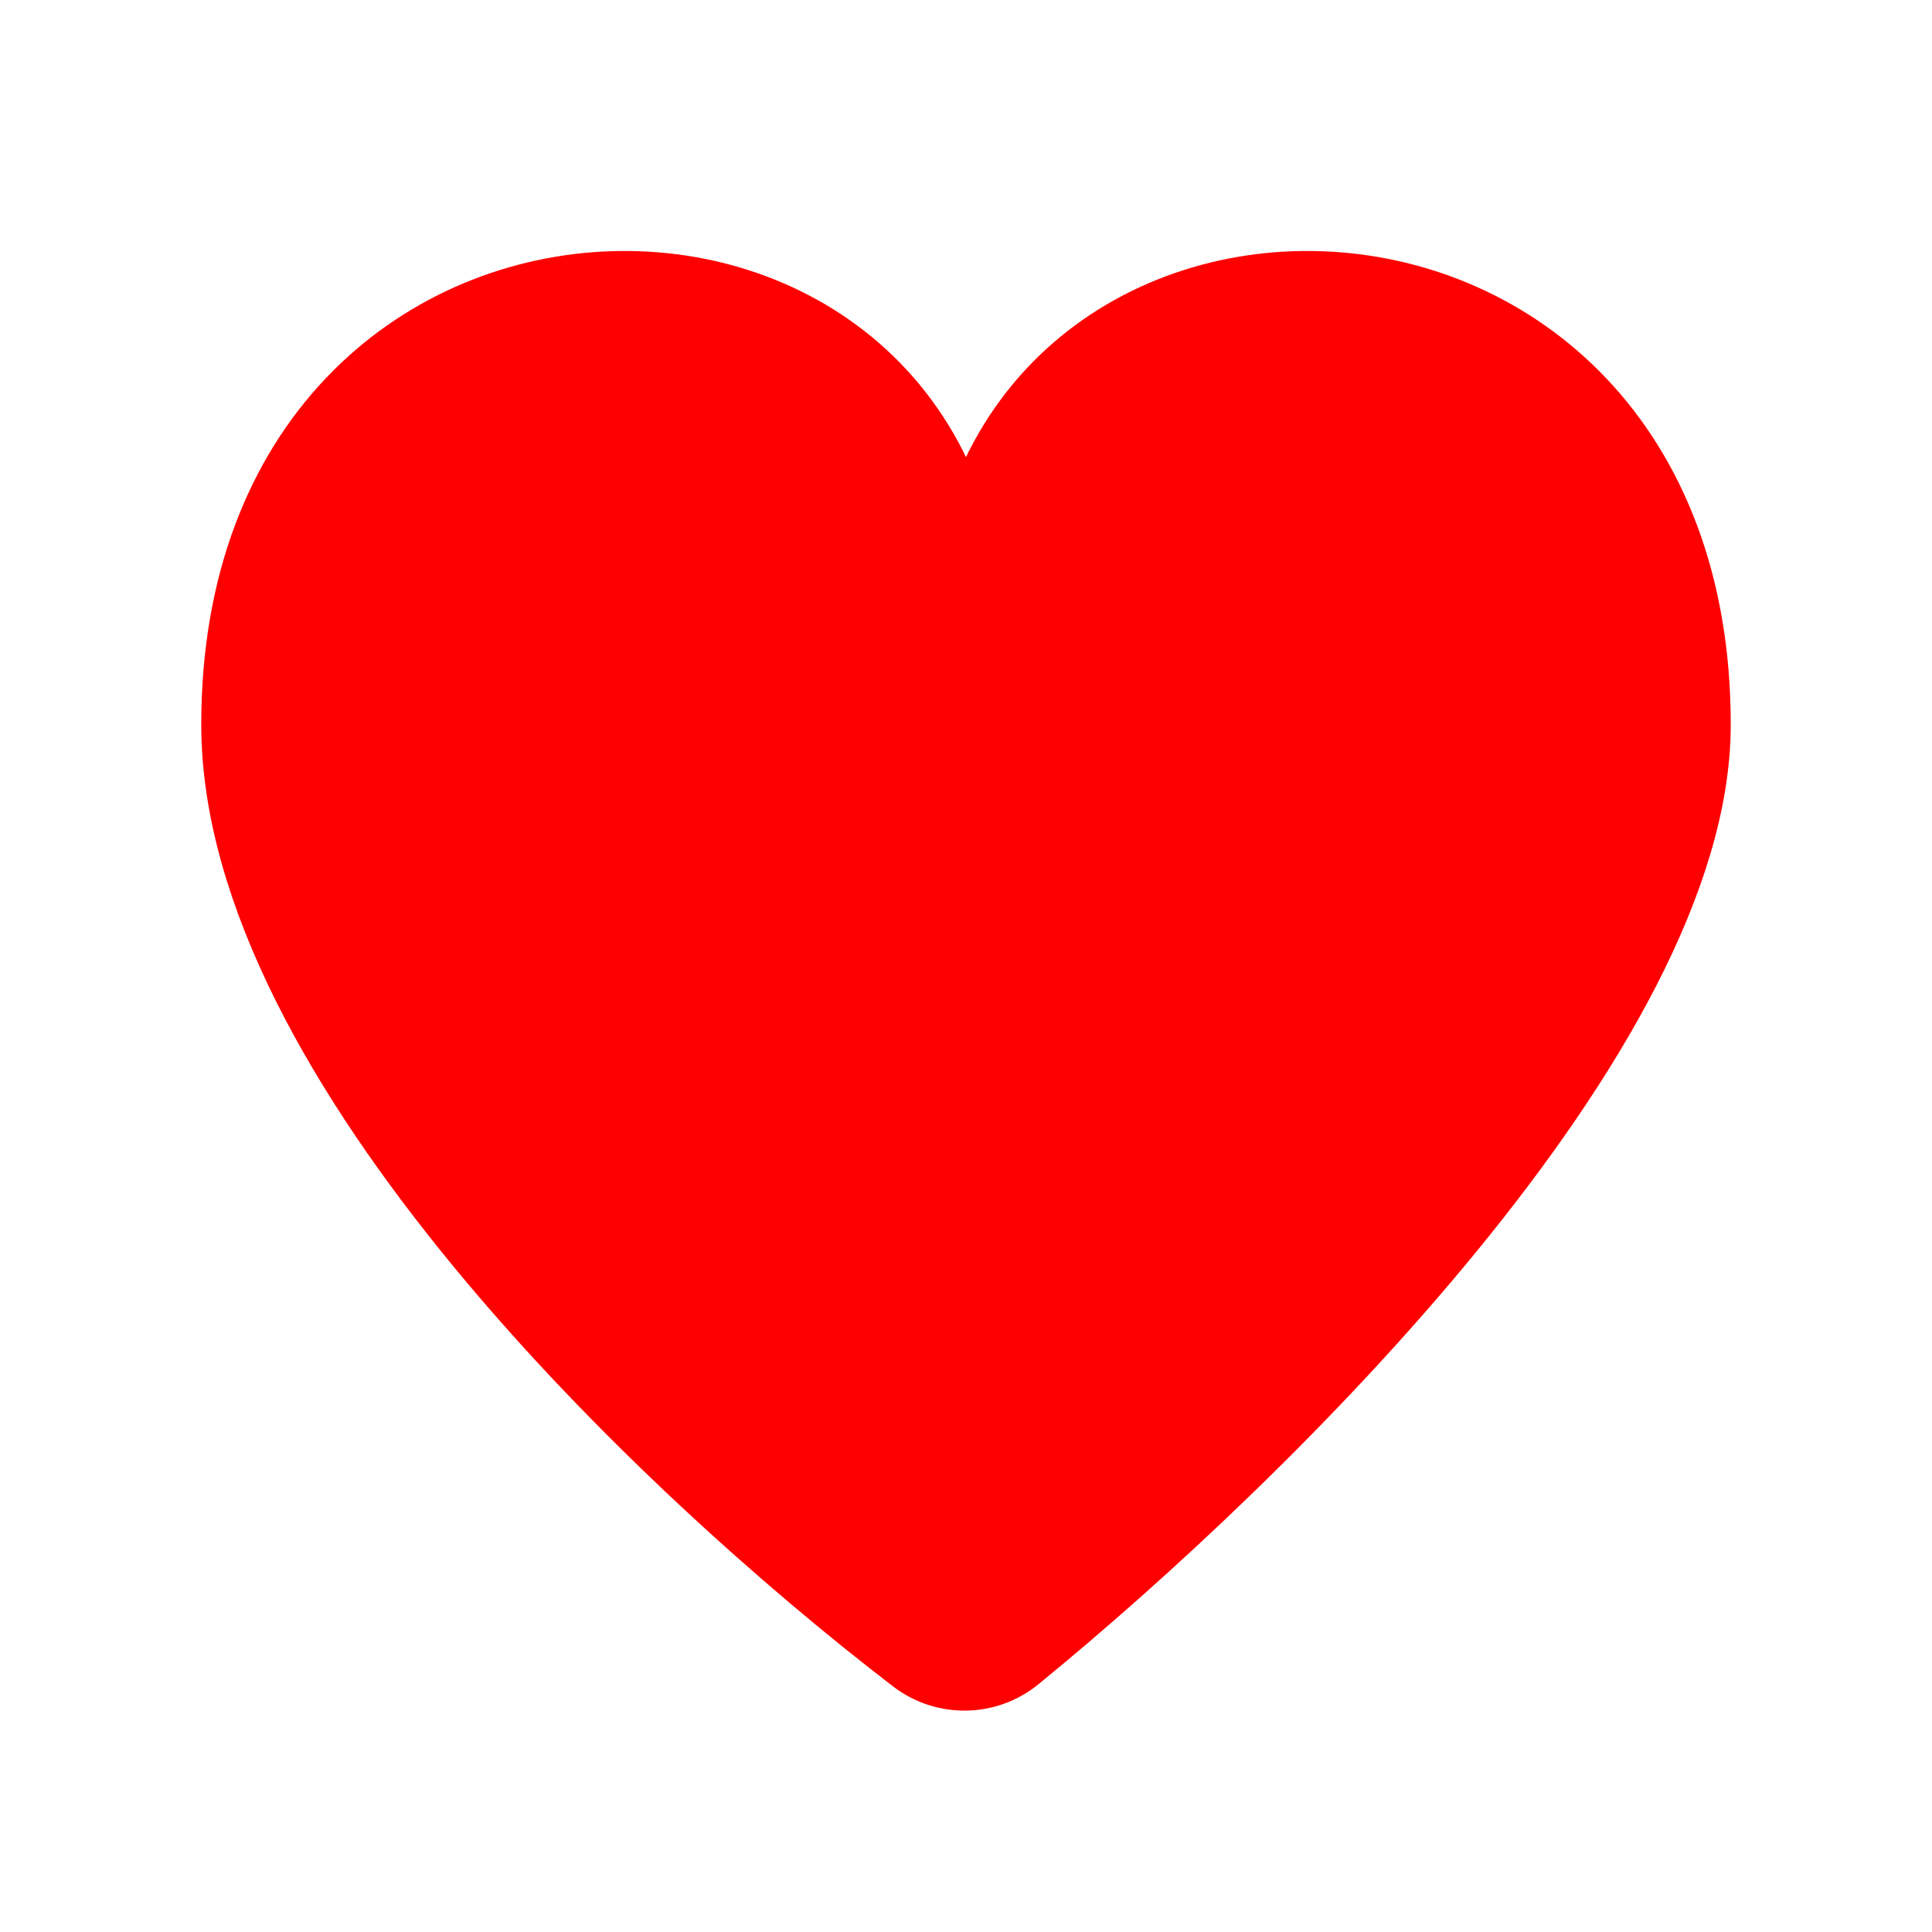
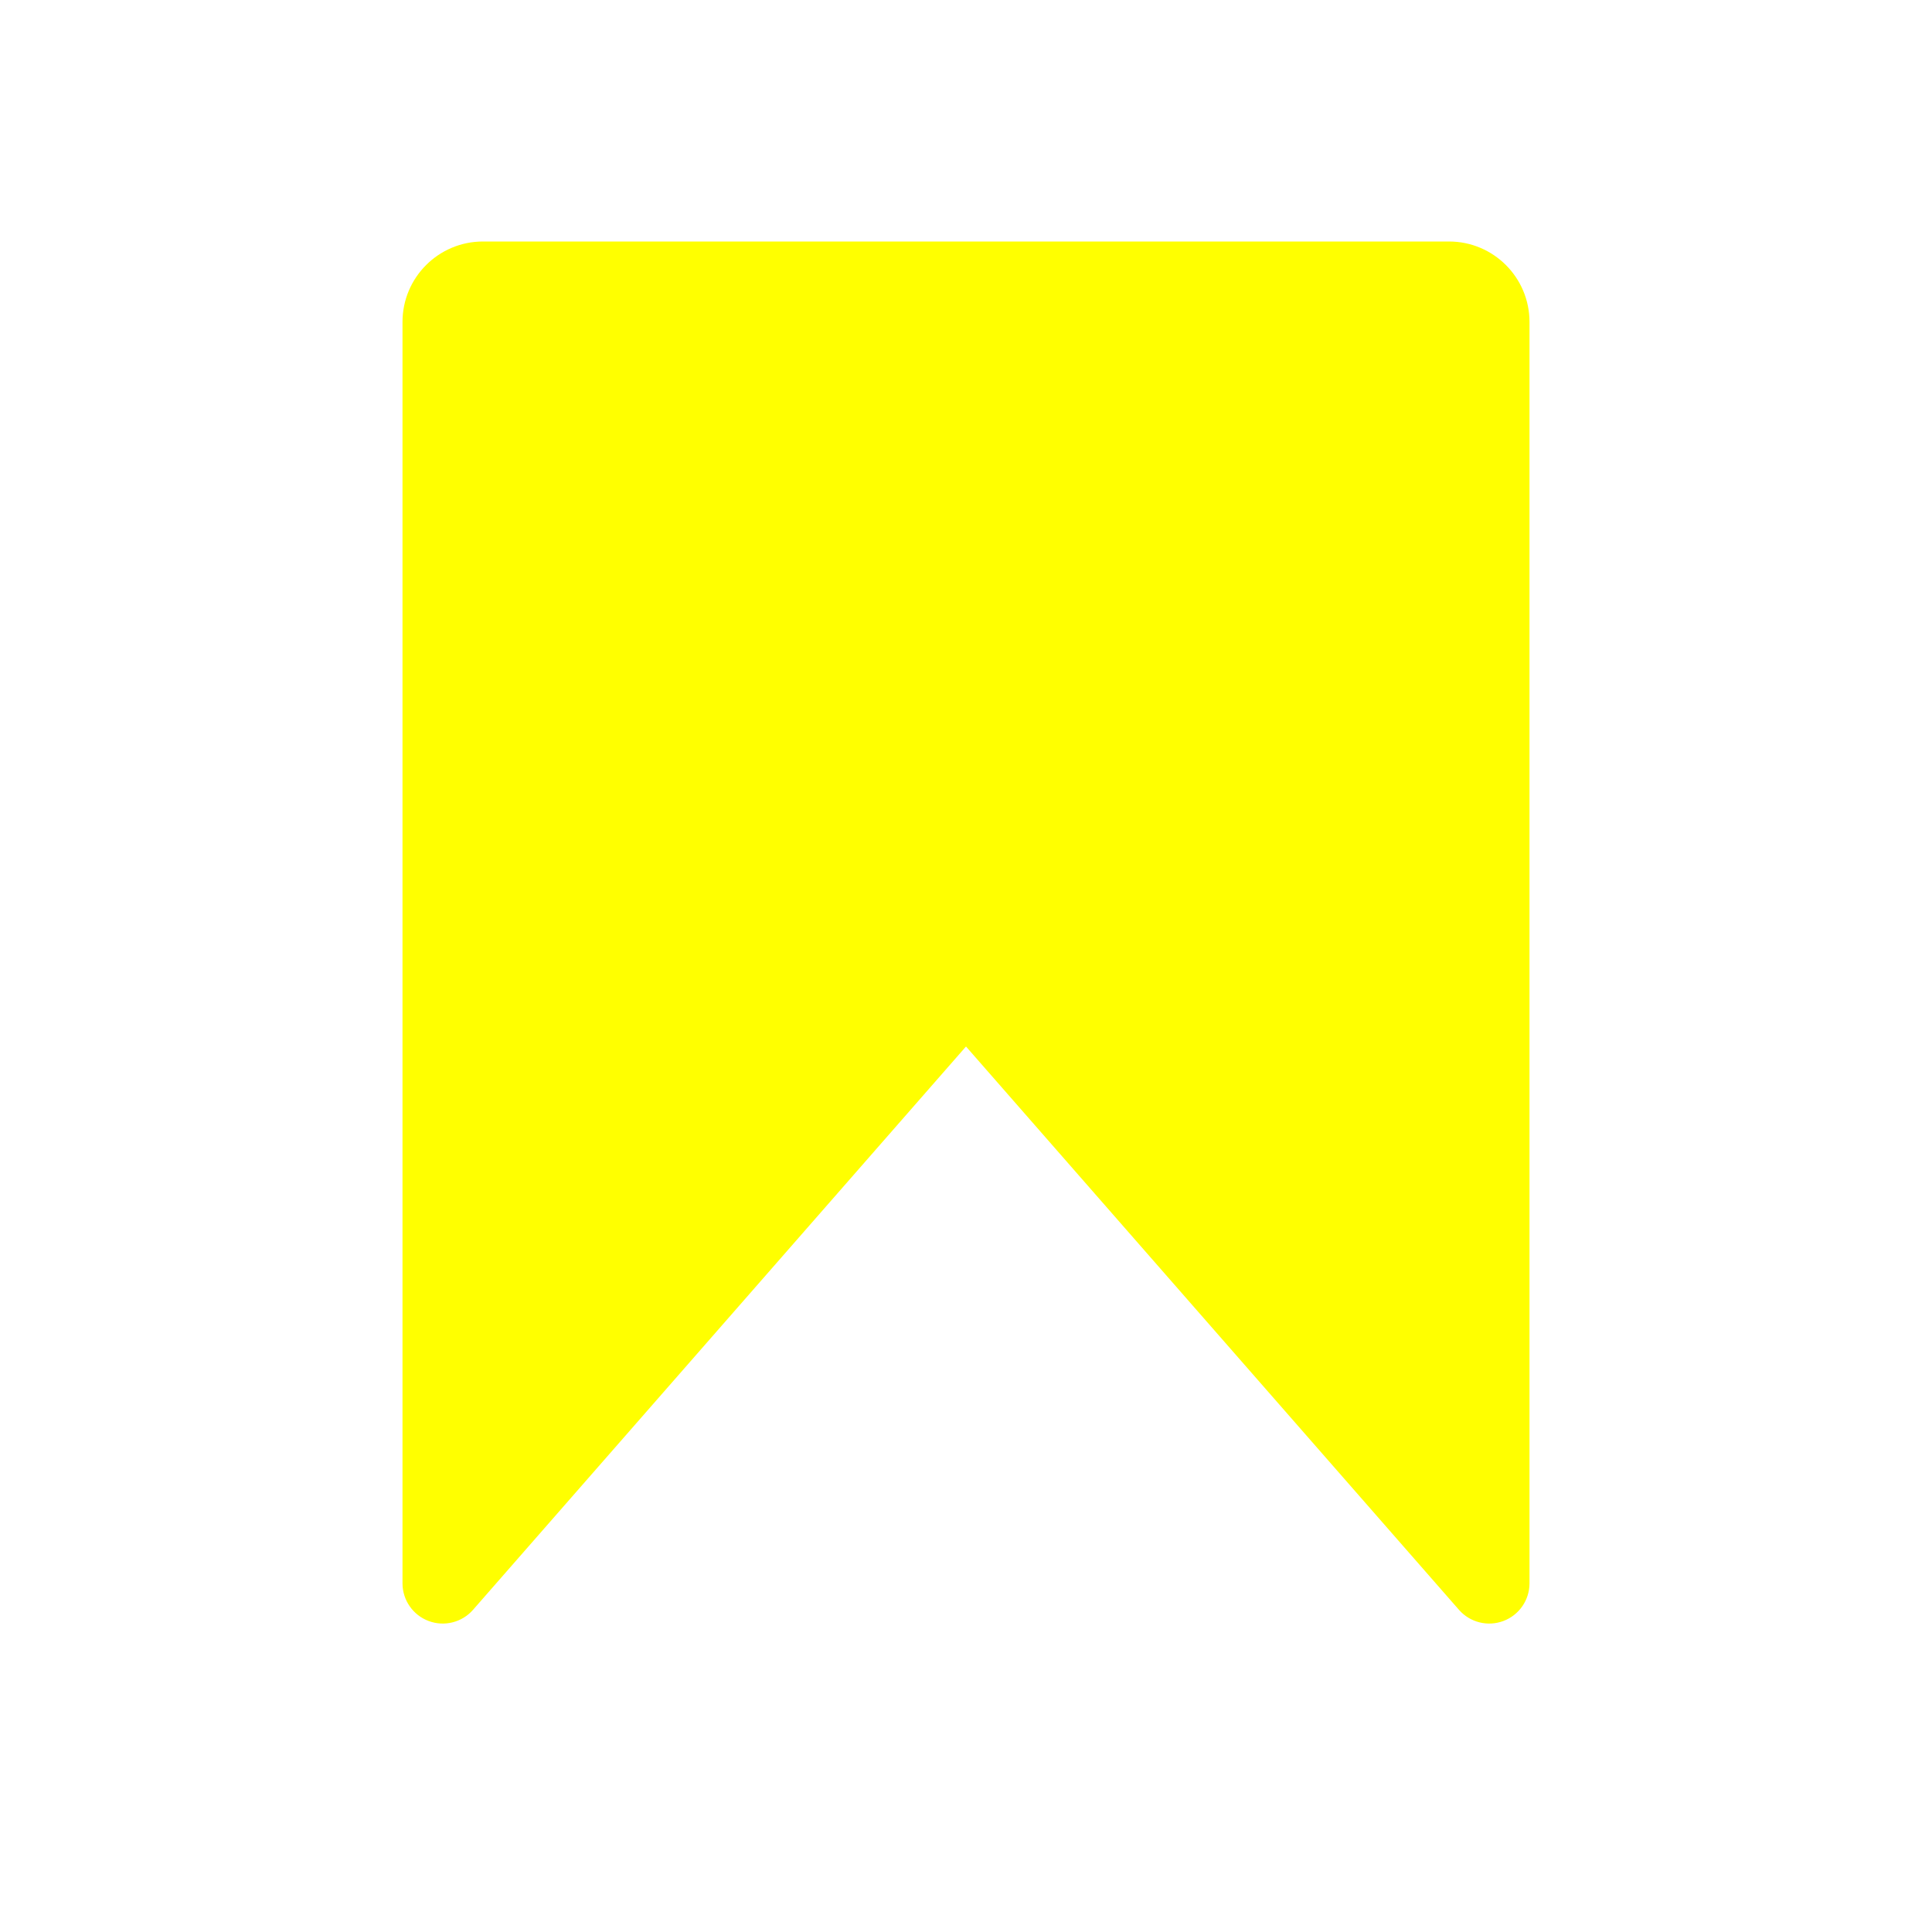
- <svg xmlns="http://www.w3.org/2000/svg" viewBox="0 0 24 24" fill="none">
+ <svg xmlns="http://www.w3.org/2000/svg" viewBox="0 0 24 24" fill="#ff0">
  <g stroke-width="0" />
  <g stroke-linecap="round" stroke-linejoin="round" />
  <path fill="transparent" d="M0 0h24v24H0z" />
-   <path d="M21 9c0 3.754-5.284 8.976-8.414 11.533a.955.955 0 0 1-1.187.02C8.267 18.152 3 13.122 3 9c0-7 9-7 9-1 0-6 9-6 9 1Z" stroke="red" stroke-linecap="round" stroke-linejoin="round" fill="red" />
+   <path d="M5 19.67V4a1 1 0 0 1 1-1h12a1 1 0 0 1 1 1v15.67a.5.5 0 0 1-.876.328L12 13l-6.124 6.998A.5.5 0 0 1 5 19.67Z" />
</svg>
